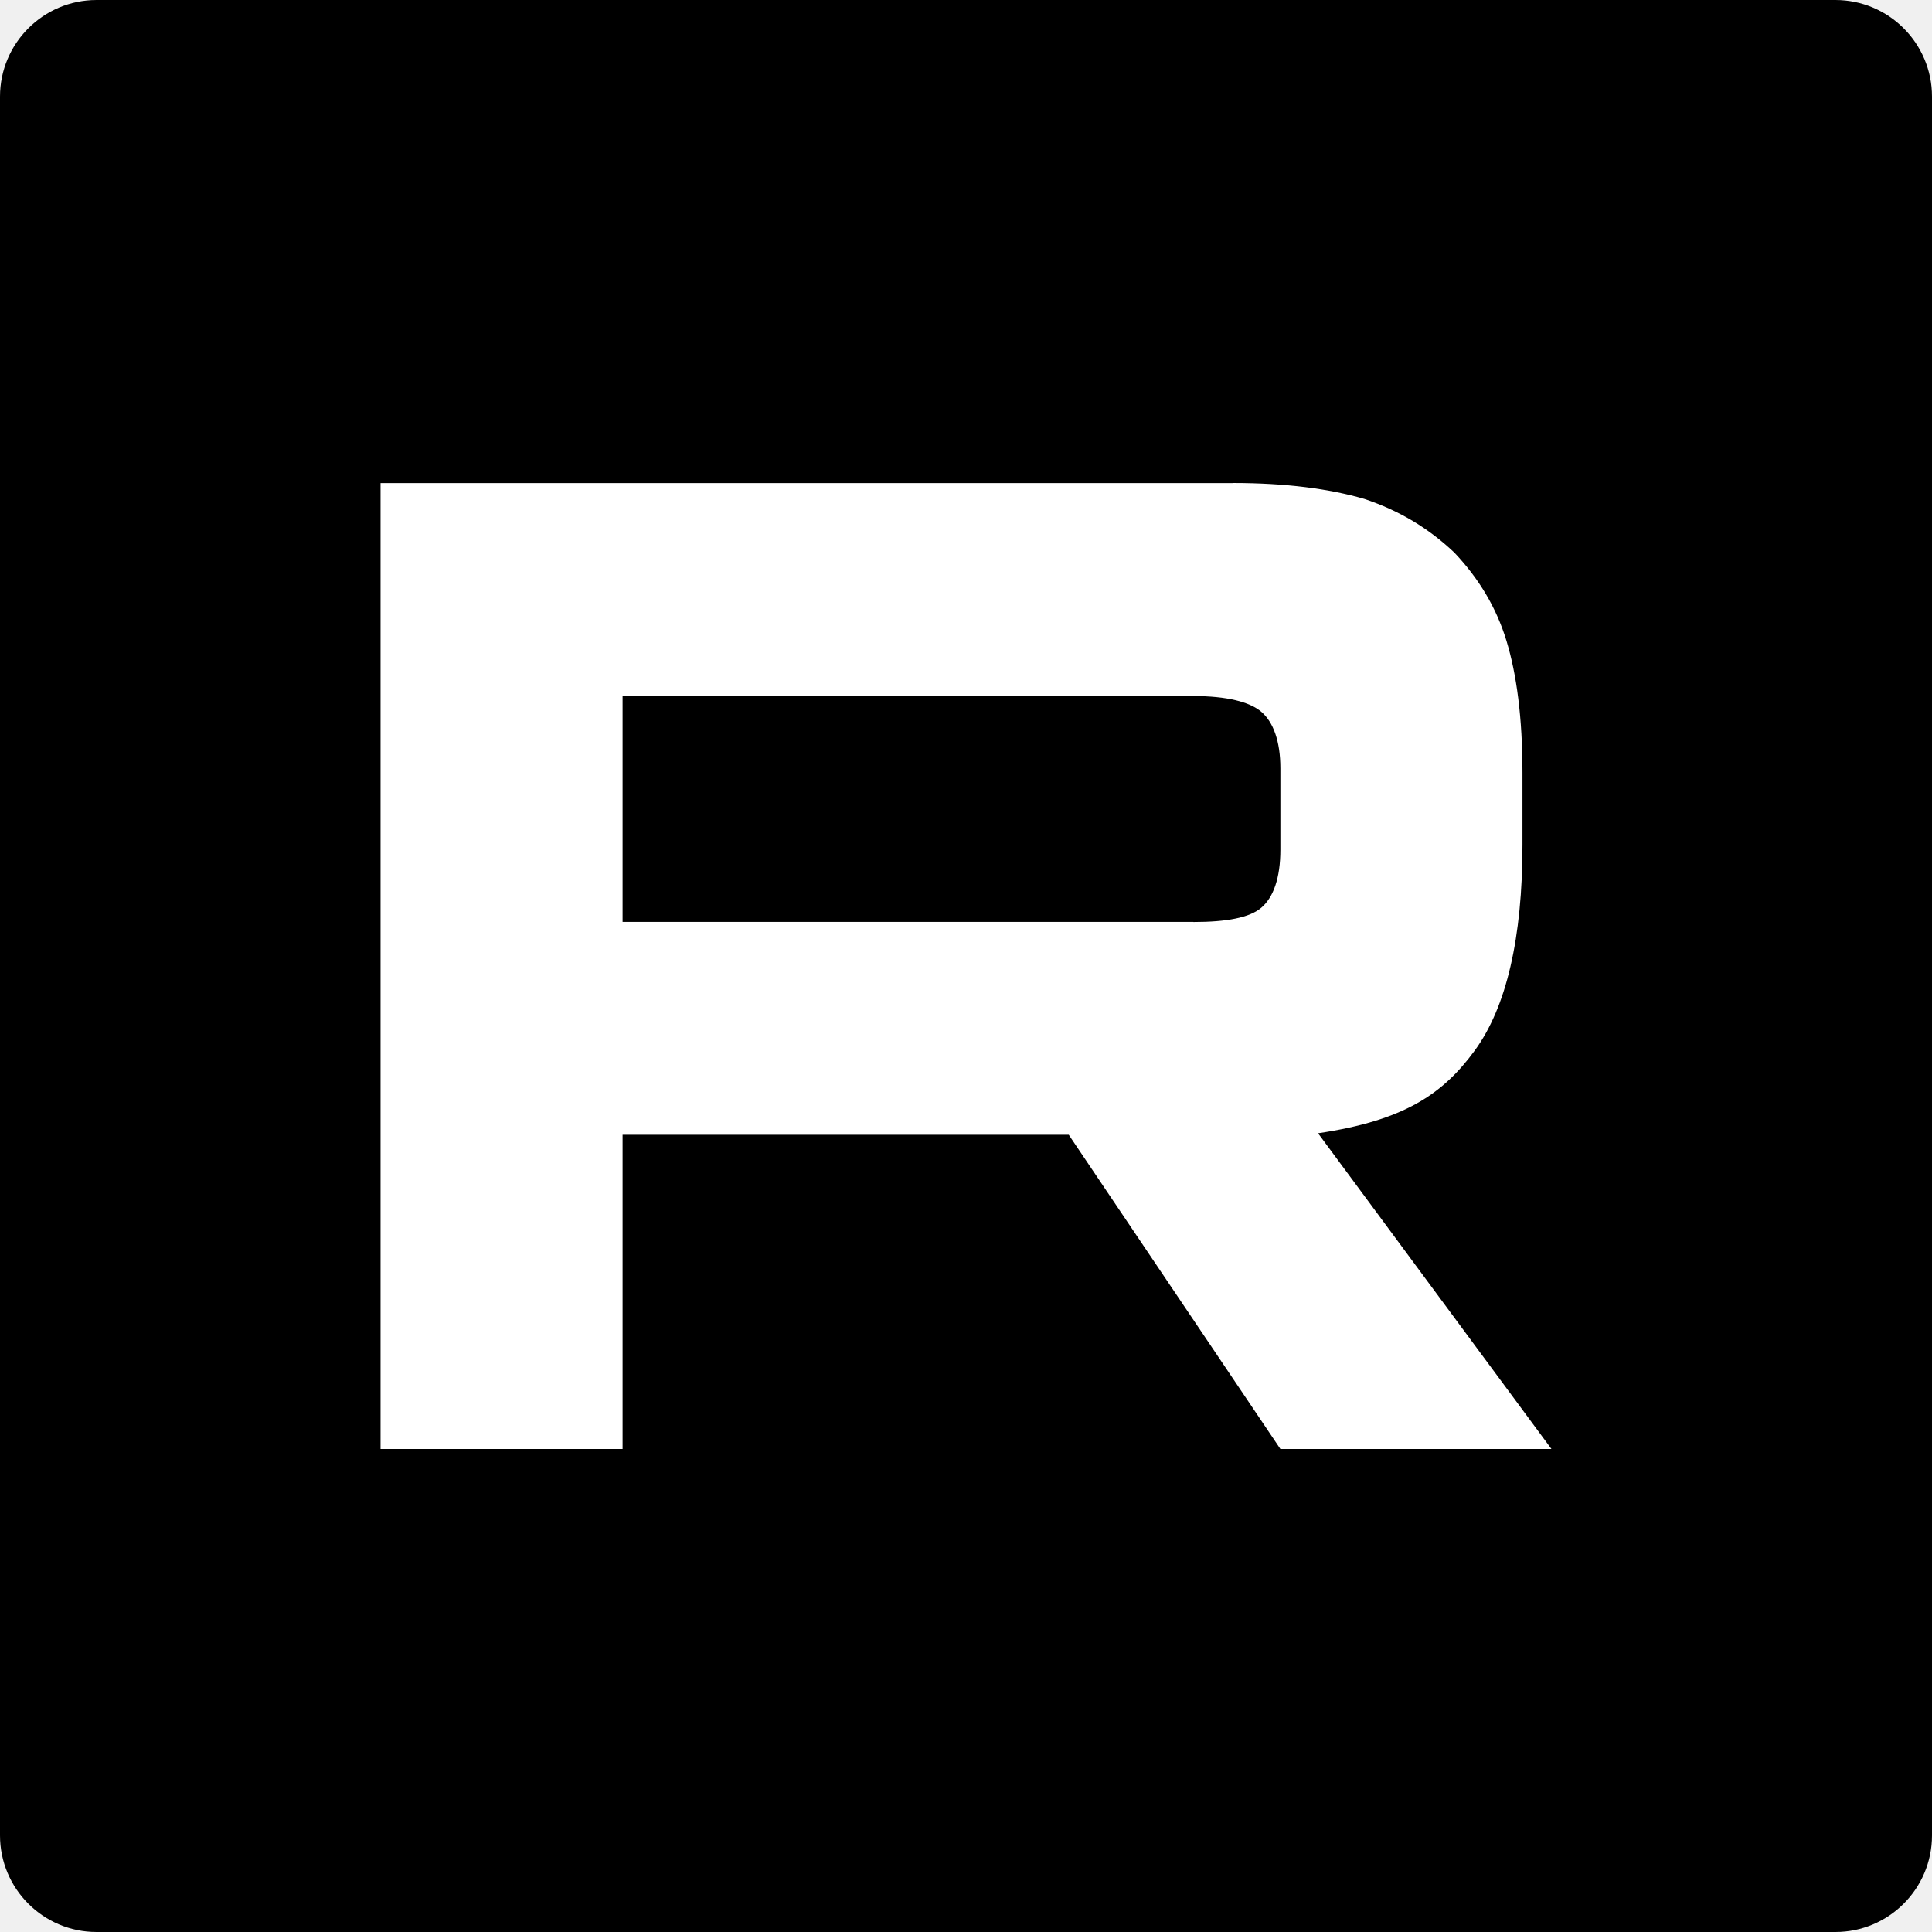
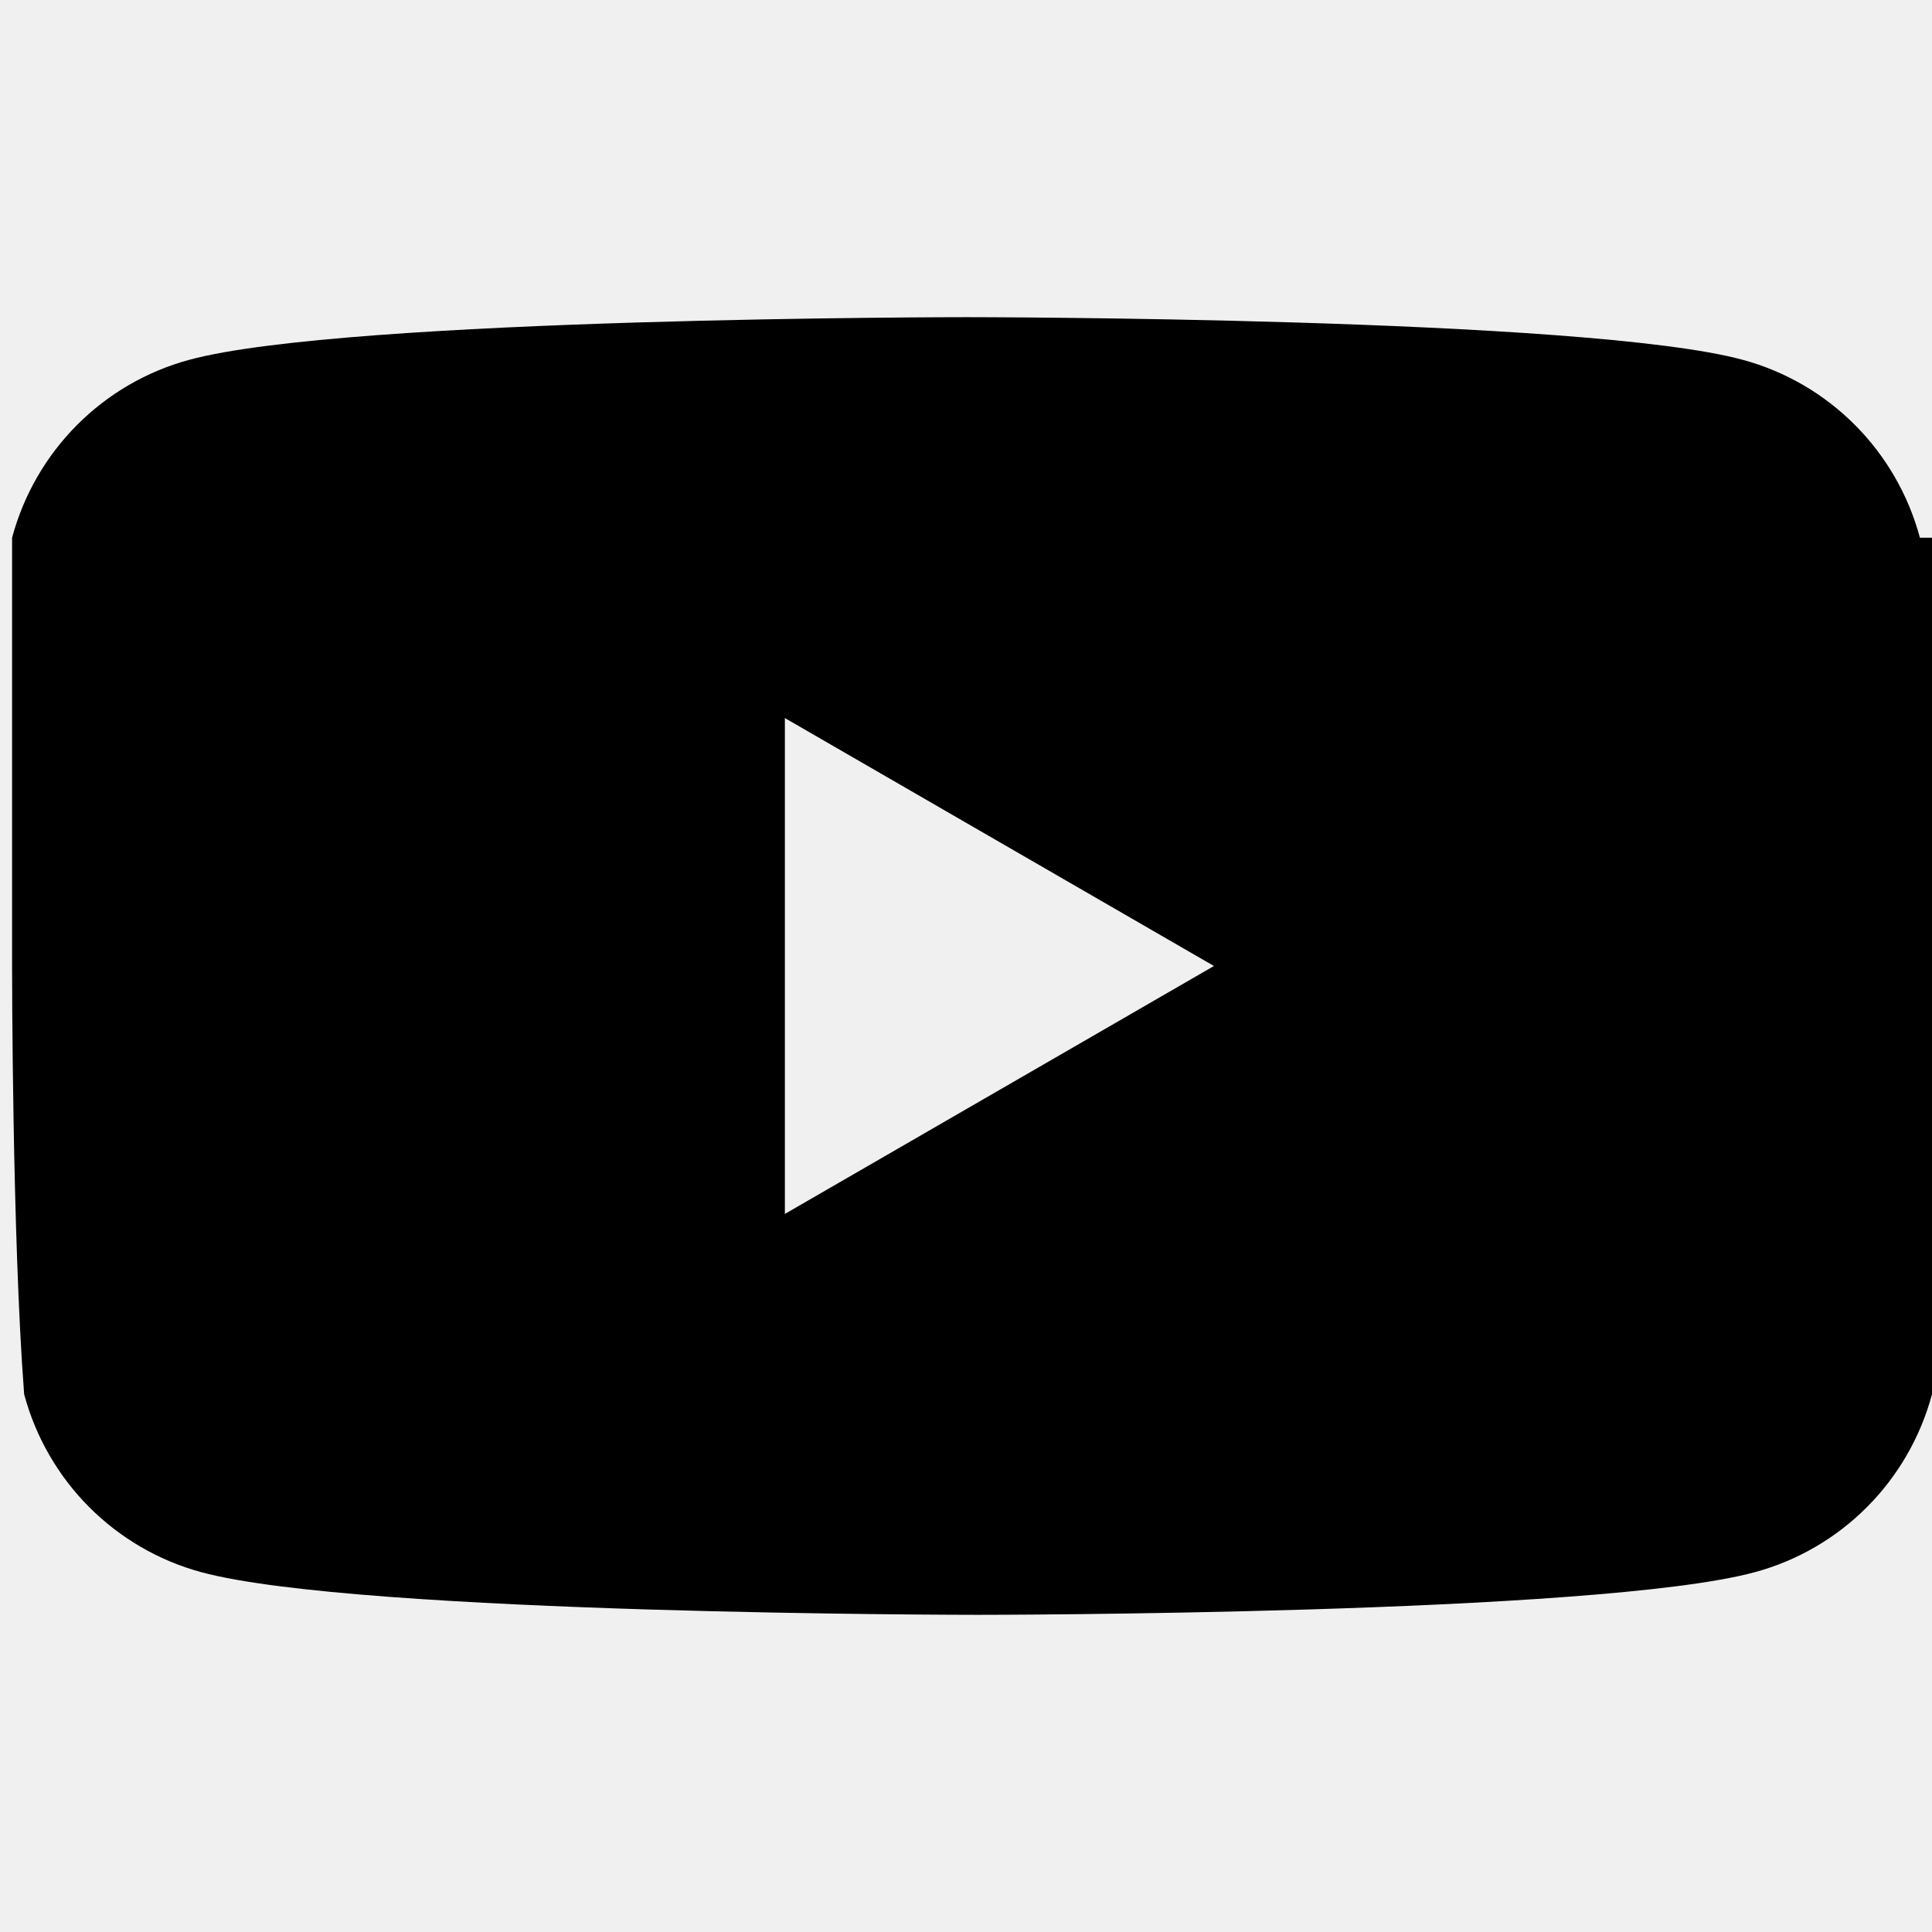
- <svg xmlns="http://www.w3.org/2000/svg" width="40" height="40" viewBox="0 0 40 40" fill="none">
-   <g clip-path="url(#clip0_2609_12232)">
-     <rect width="40" height="40" rx="2" fill="black" />
-     <mask id="mask0_2609_12232" style="mask-type:luminance" maskUnits="userSpaceOnUse" x="0" y="0" width="40" height="40">
-       <path d="M40 0H0V40H40V0Z" fill="white" />
-     </mask>
-     <g mask="url(#mask0_2609_12232)">
-       <mask id="mask1_2609_12232" style="mask-type:luminance" maskUnits="userSpaceOnUse" x="0" y="0" width="40" height="40">
-         <path d="M40 20C40 8.954 31.046 0 20 0C8.954 0 0 8.954 0 20C0 31.046 8.954 40 20 40C31.046 40 40 31.046 40 20Z" fill="white" />
-       </mask>
-       <g mask="url(#mask1_2609_12232)">
-         <path d="M40 0H0V40H40V0Z" fill="black" />
-         <path d="M40 20C51.046 20 60 11.046 60 -1.14083e-05C60 -11.046 51.046 -20 40 -20C28.954 -20 20 -11.046 20 -1.14083e-05C20 11.046 28.954 20 40 20Z" fill="black" />
-         <path d="M24.708 19.087H12.89V14.411H24.708C25.398 14.411 25.878 14.531 26.119 14.741C26.36 14.951 26.509 15.341 26.509 15.91V17.589C26.509 18.189 26.36 18.579 26.119 18.789C25.878 18.999 25.398 19.089 24.708 19.089V19.087ZM25.519 10.002H7.879V30H12.89V23.494H22.127L26.509 30H32.121L27.289 23.463C29.071 23.199 29.871 22.653 30.53 21.754C31.19 20.854 31.521 19.415 31.521 17.496V15.996C31.521 14.858 31.4 13.958 31.19 13.268C30.98 12.579 30.62 11.979 30.11 11.44C29.57 10.93 28.97 10.571 28.249 10.33C27.528 10.12 26.628 10 25.519 10V10.002Z" fill="white" />
-       </g>
-     </g>
-   </g>
-   <defs>
-     <clipPath id="clip0_2609_12232">
-       <rect width="40" height="40" rx="2" fill="white" />
-     </clipPath>
-   </defs>
+ <svg xmlns="http://www.w3.org/2000/svg" viewBox="0 0 24 24" fill="currentColor">
+   <path d="M23.85 6.68c-.29-1.08-1.13-1.92-2.2-2.21C19.7 3.94 12 3.94 12 3.94s-7.7 0-9.65.53c-1.07.29-1.91 1.13-2.2 2.21C.15 8.63.15 12 .15 12s0 3.37.15 5.32c.29 1.08 1.13 1.92 2.2 2.21 1.95.53 9.65.53 9.65.53s7.7 0 9.65-.53c1.07-.29 1.91-1.13 2.2-2.21.15-1.95.15-5.32.15-5.32s0-3.37-.15-5.32zM9.75 15.08V8.92l5.33 3.08-5.33 3.08z" />
</svg>
